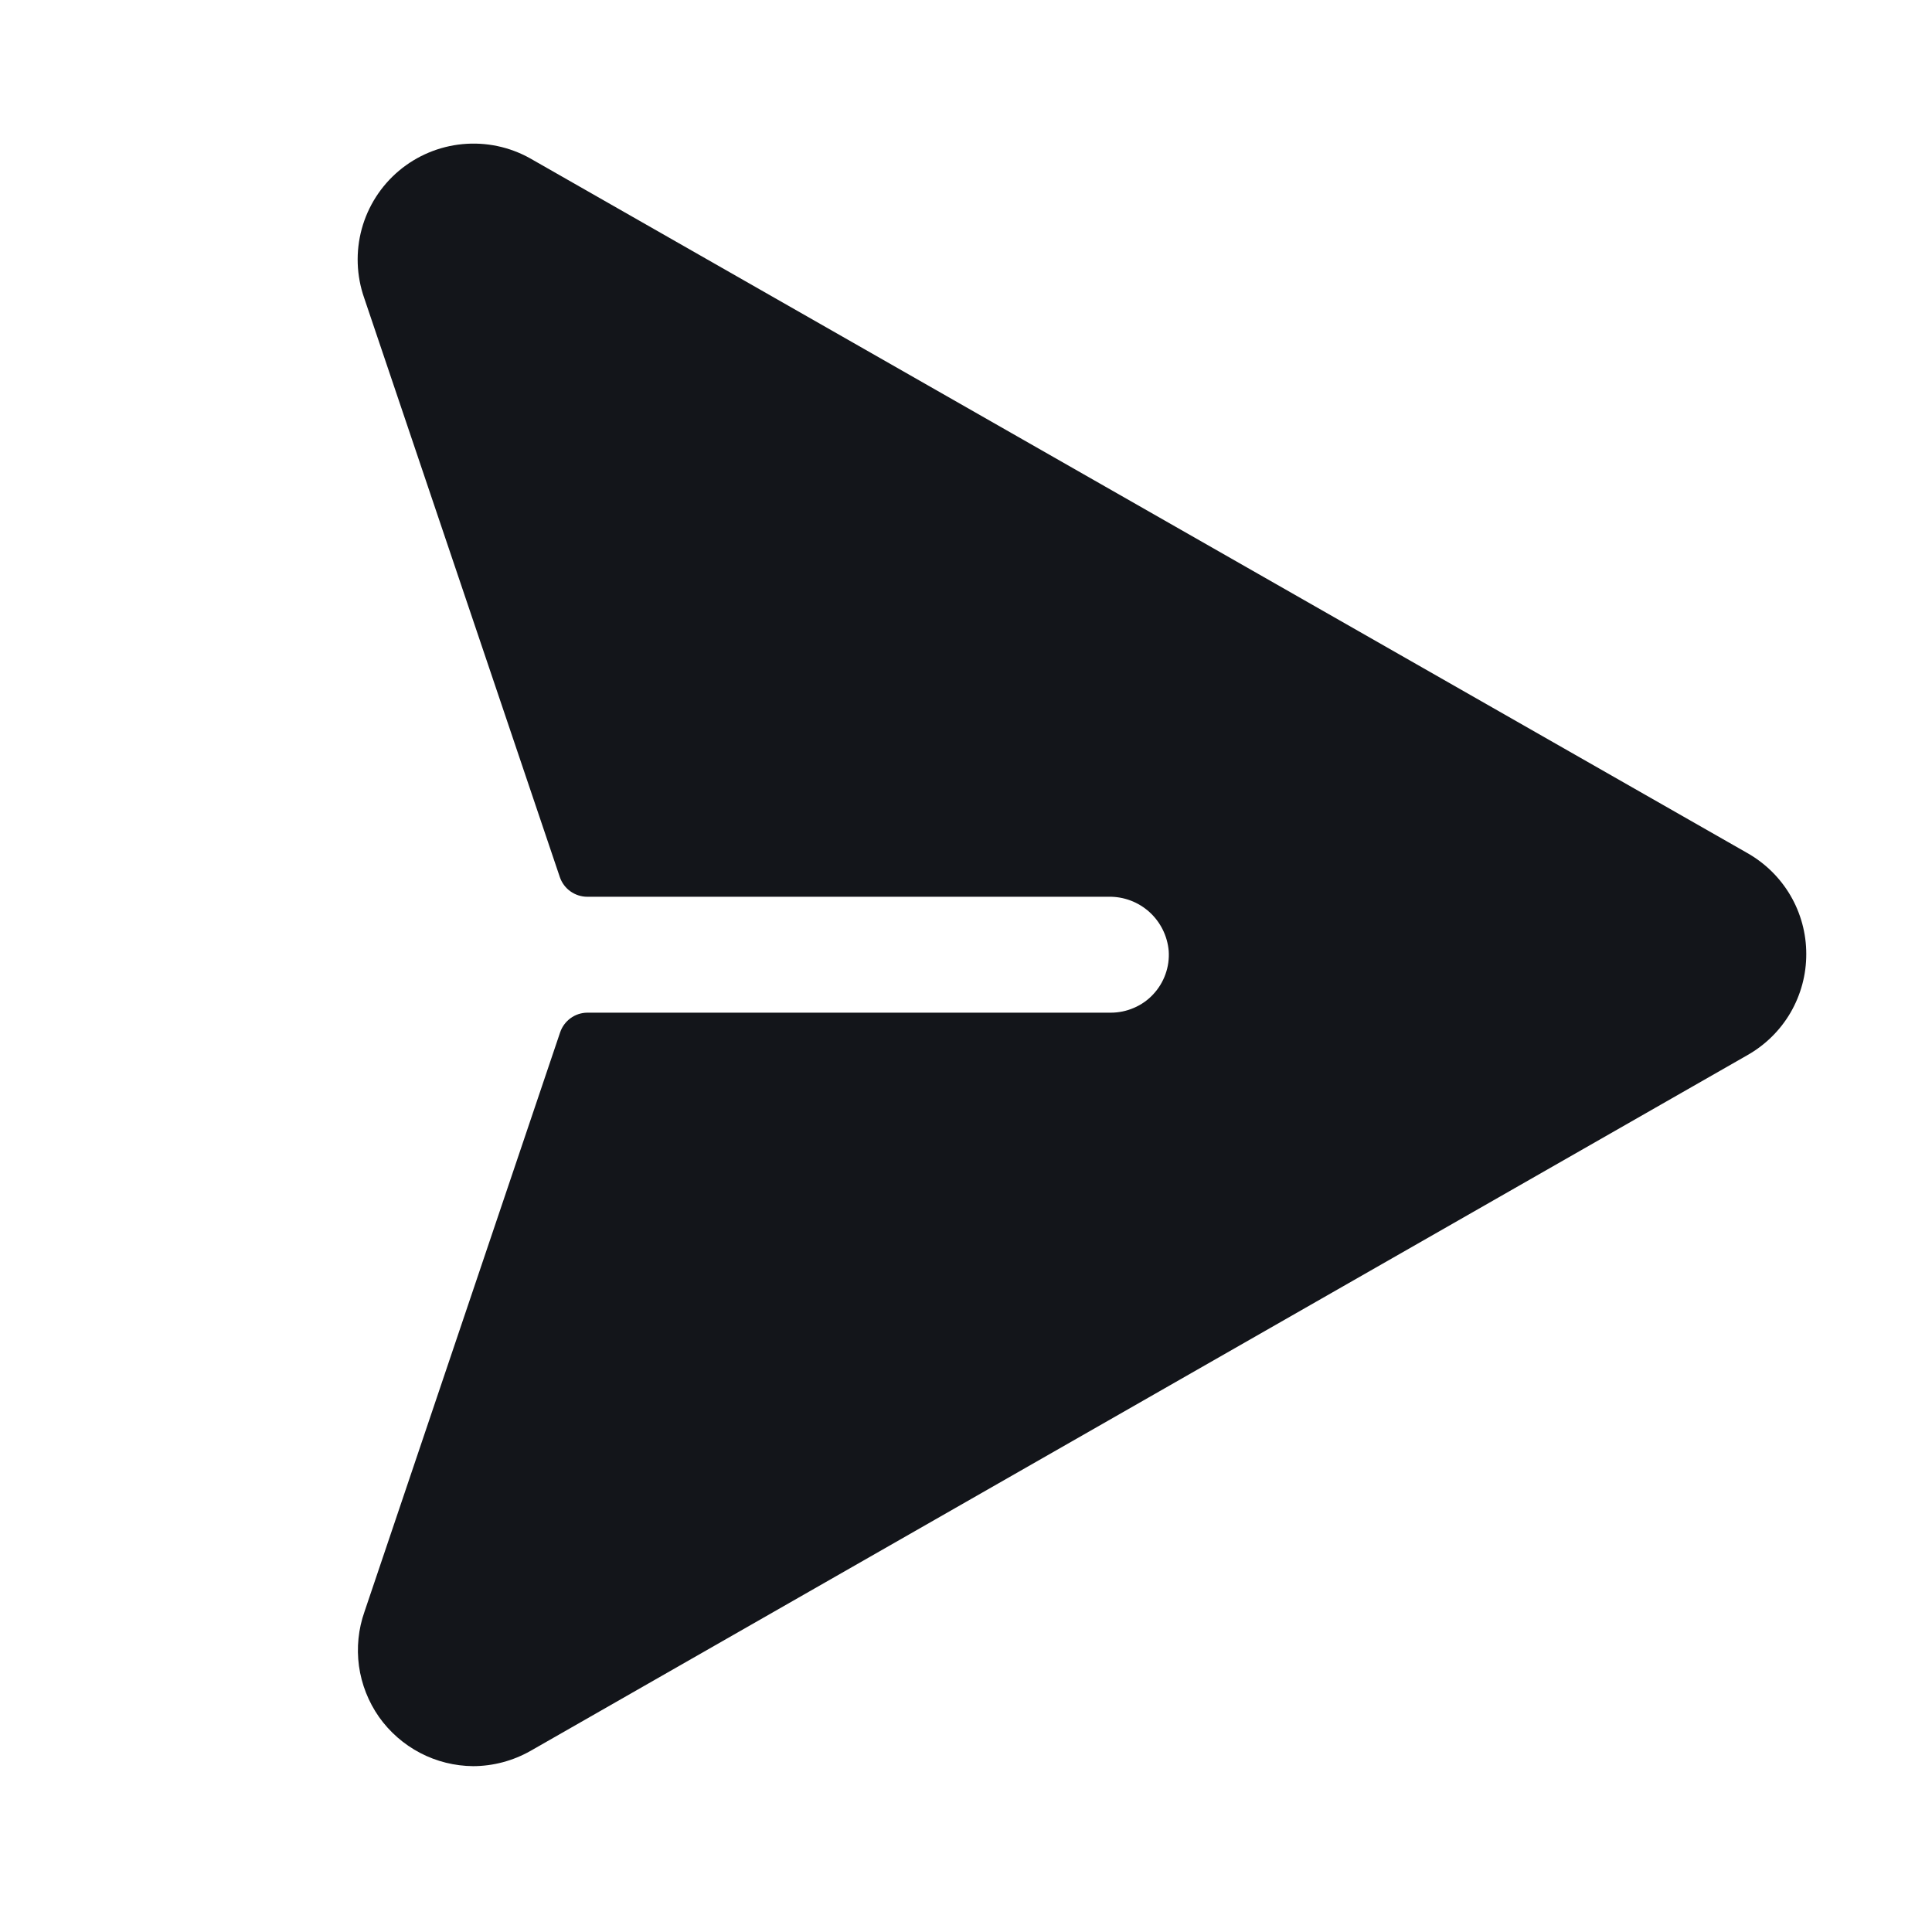
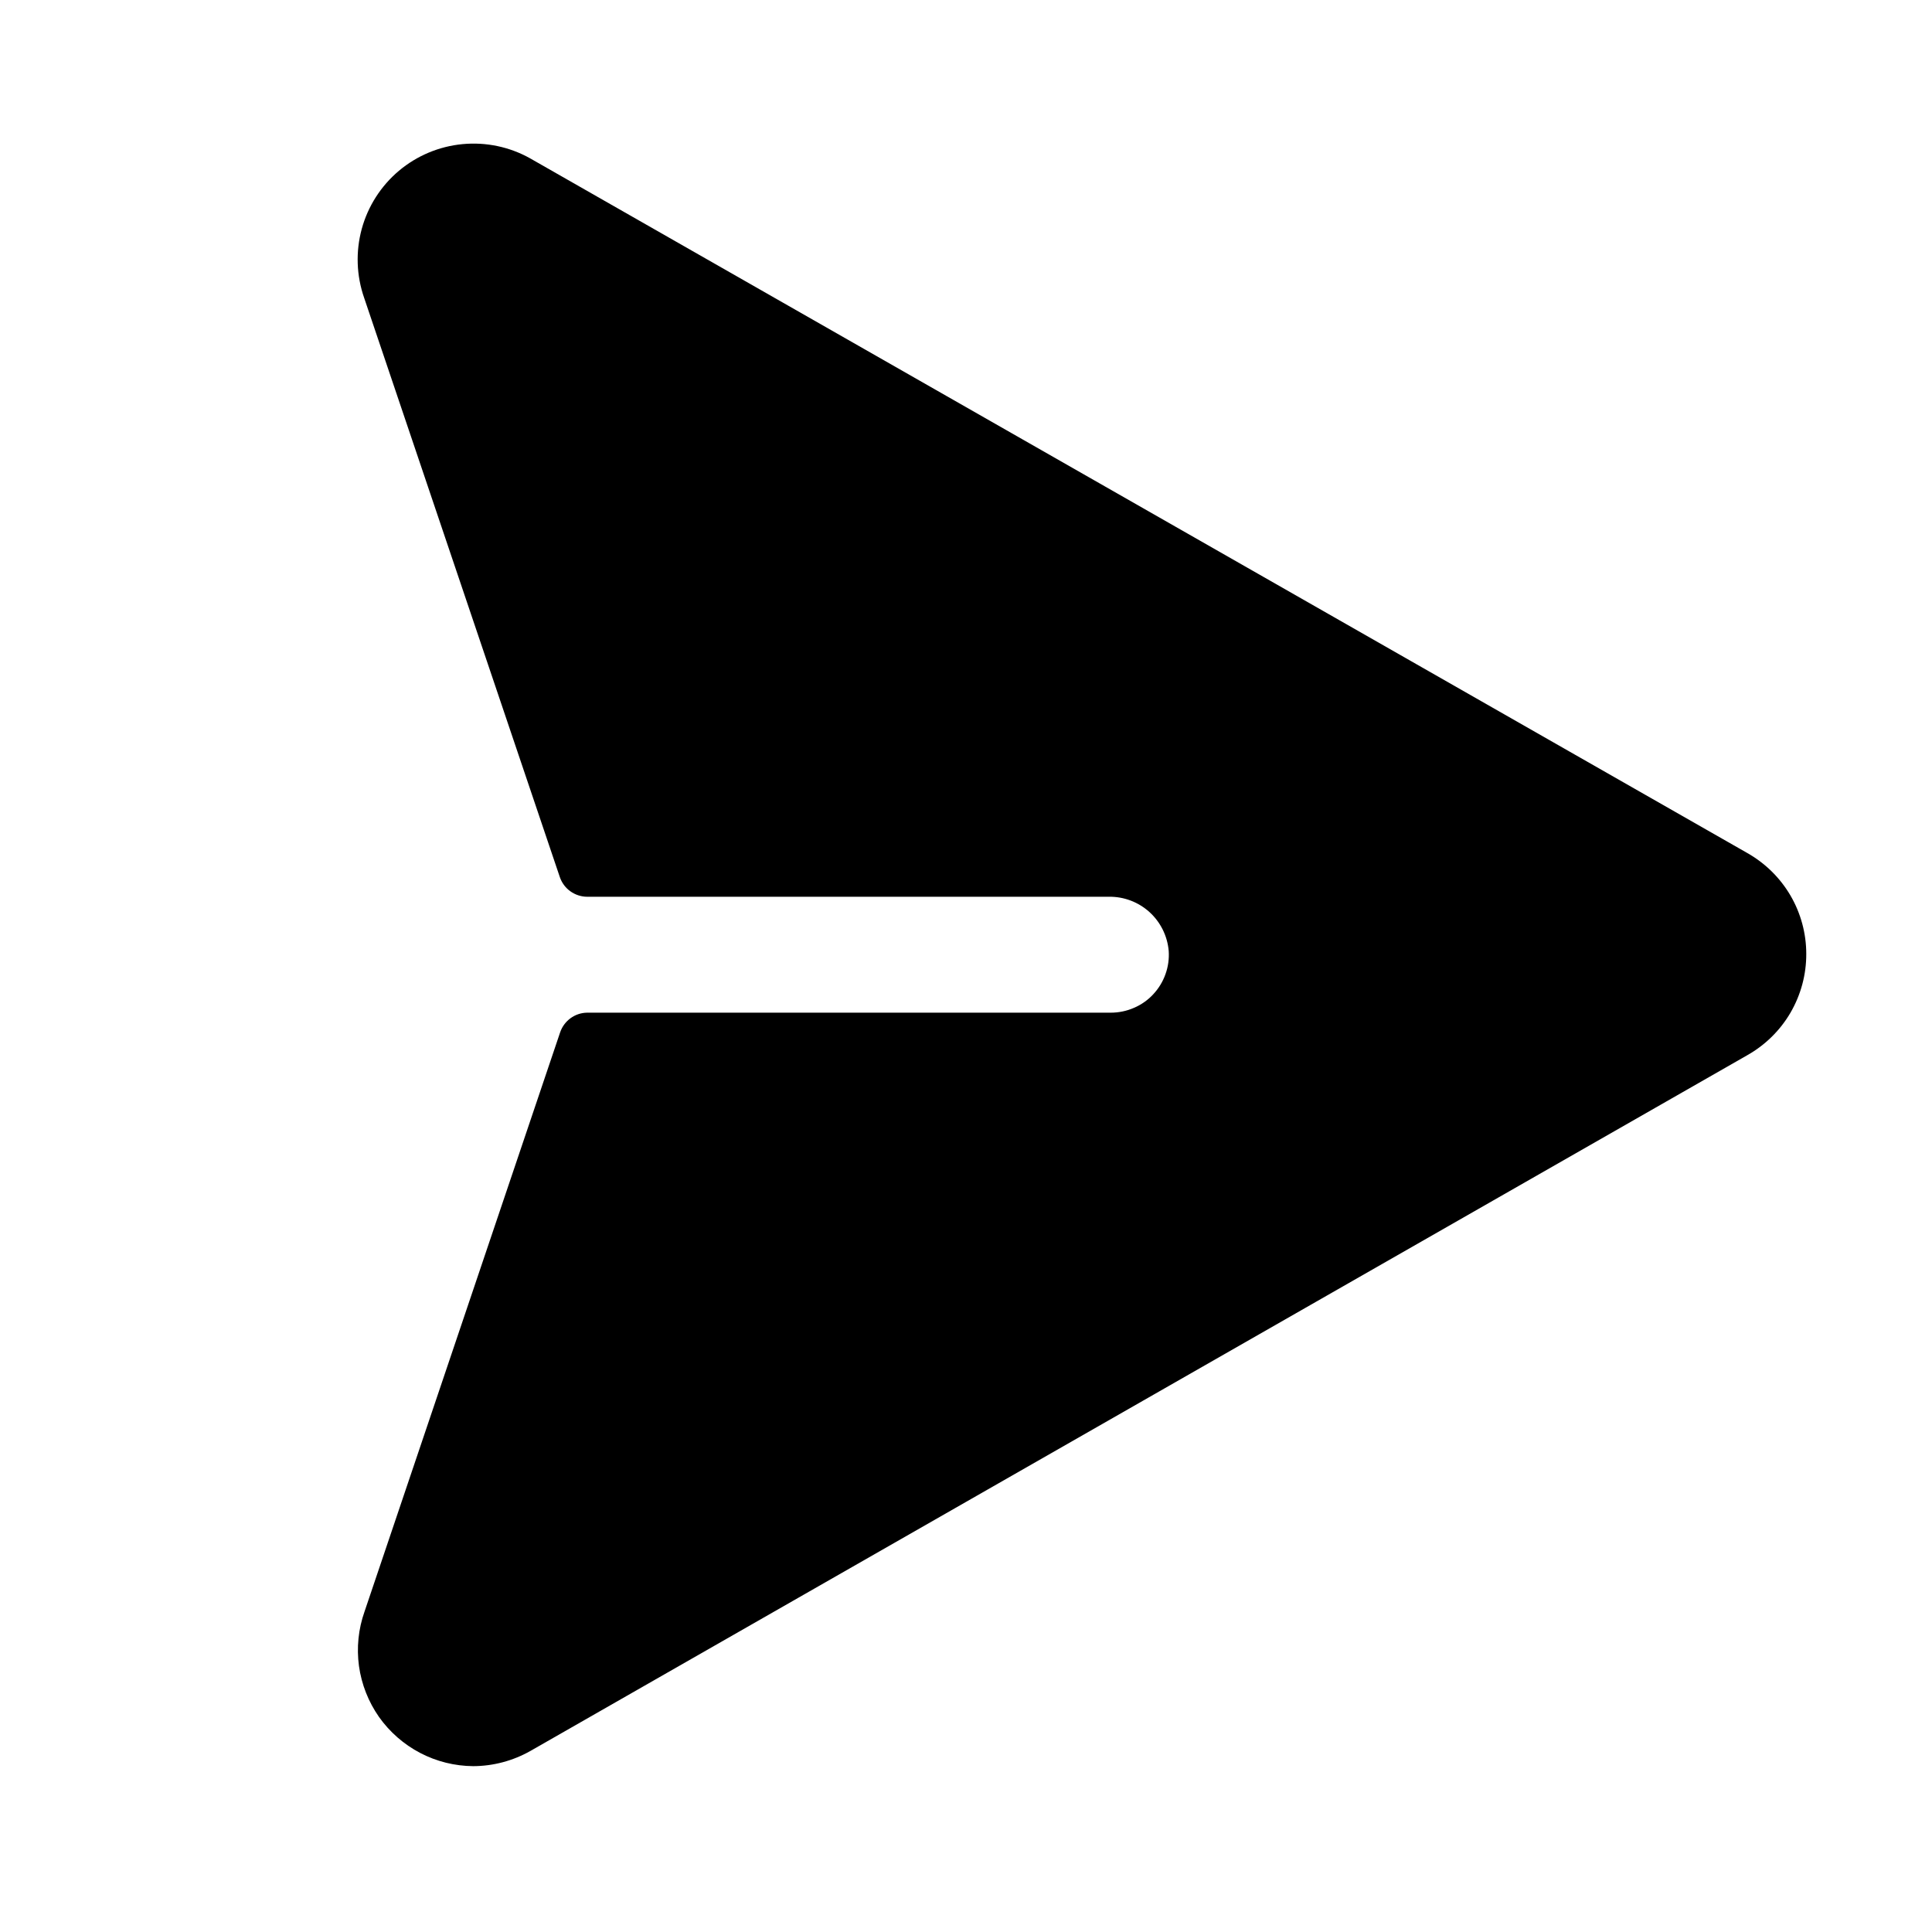
- <svg xmlns="http://www.w3.org/2000/svg" width="25" height="25" viewBox="0 0 25 25" fill="none">
-   <path d="M23.373 12.343C23.374 12.611 23.303 12.873 23.169 13.104C23.034 13.335 22.84 13.525 22.607 13.656L6.864 22.657C6.638 22.785 6.383 22.853 6.123 22.854C5.884 22.852 5.649 22.794 5.437 22.683C5.225 22.572 5.042 22.412 4.904 22.217C4.767 22.021 4.678 21.795 4.645 21.558C4.613 21.321 4.637 21.08 4.717 20.854L7.248 13.359C7.273 13.285 7.32 13.222 7.382 13.176C7.445 13.13 7.52 13.105 7.597 13.104H14.373C14.476 13.104 14.578 13.083 14.672 13.042C14.767 13.002 14.852 12.942 14.922 12.867C14.992 12.792 15.047 12.703 15.081 12.606C15.116 12.509 15.13 12.407 15.123 12.304C15.106 12.111 15.017 11.932 14.874 11.802C14.73 11.672 14.543 11.601 14.349 11.604H7.599C7.521 11.604 7.444 11.579 7.38 11.533C7.317 11.488 7.269 11.423 7.244 11.349L4.712 3.854C4.612 3.567 4.601 3.256 4.681 2.962C4.761 2.669 4.929 2.406 5.162 2.21C5.395 2.014 5.682 1.894 5.985 1.865C6.288 1.836 6.593 1.9 6.858 2.048L22.608 11.037C22.84 11.168 23.033 11.357 23.168 11.587C23.302 11.816 23.373 12.078 23.373 12.343Z" fill="#13151A" />
+ <svg xmlns="http://www.w3.org/2000/svg" viewBox="0 0 25 25" fill="none">
+   <path d="M23.373 12.343C23.374 12.611 23.303 12.873 23.169 13.104C23.034 13.335 22.84 13.525 22.607 13.656L6.864 22.657C6.638 22.785 6.383 22.853 6.123 22.854C5.884 22.852 5.649 22.794 5.437 22.683C5.225 22.572 5.042 22.412 4.904 22.217C4.767 22.021 4.678 21.795 4.645 21.558C4.613 21.321 4.637 21.08 4.717 20.854L7.248 13.359C7.273 13.285 7.32 13.222 7.382 13.176C7.445 13.13 7.52 13.105 7.597 13.104H14.373C14.476 13.104 14.578 13.083 14.672 13.042C14.767 13.002 14.852 12.942 14.922 12.867C14.992 12.792 15.047 12.703 15.081 12.606C15.116 12.509 15.13 12.407 15.123 12.304C15.106 12.111 15.017 11.932 14.874 11.802C14.73 11.672 14.543 11.601 14.349 11.604H7.599C7.521 11.604 7.444 11.579 7.38 11.533C7.317 11.488 7.269 11.423 7.244 11.349L4.712 3.854C4.612 3.567 4.601 3.256 4.681 2.962C4.761 2.669 4.929 2.406 5.162 2.21C5.395 2.014 5.682 1.894 5.985 1.865C6.288 1.836 6.593 1.9 6.858 2.048L22.608 11.037C22.84 11.168 23.033 11.357 23.168 11.587C23.302 11.816 23.373 12.078 23.373 12.343Z" fill="currentColor" />
</svg>
